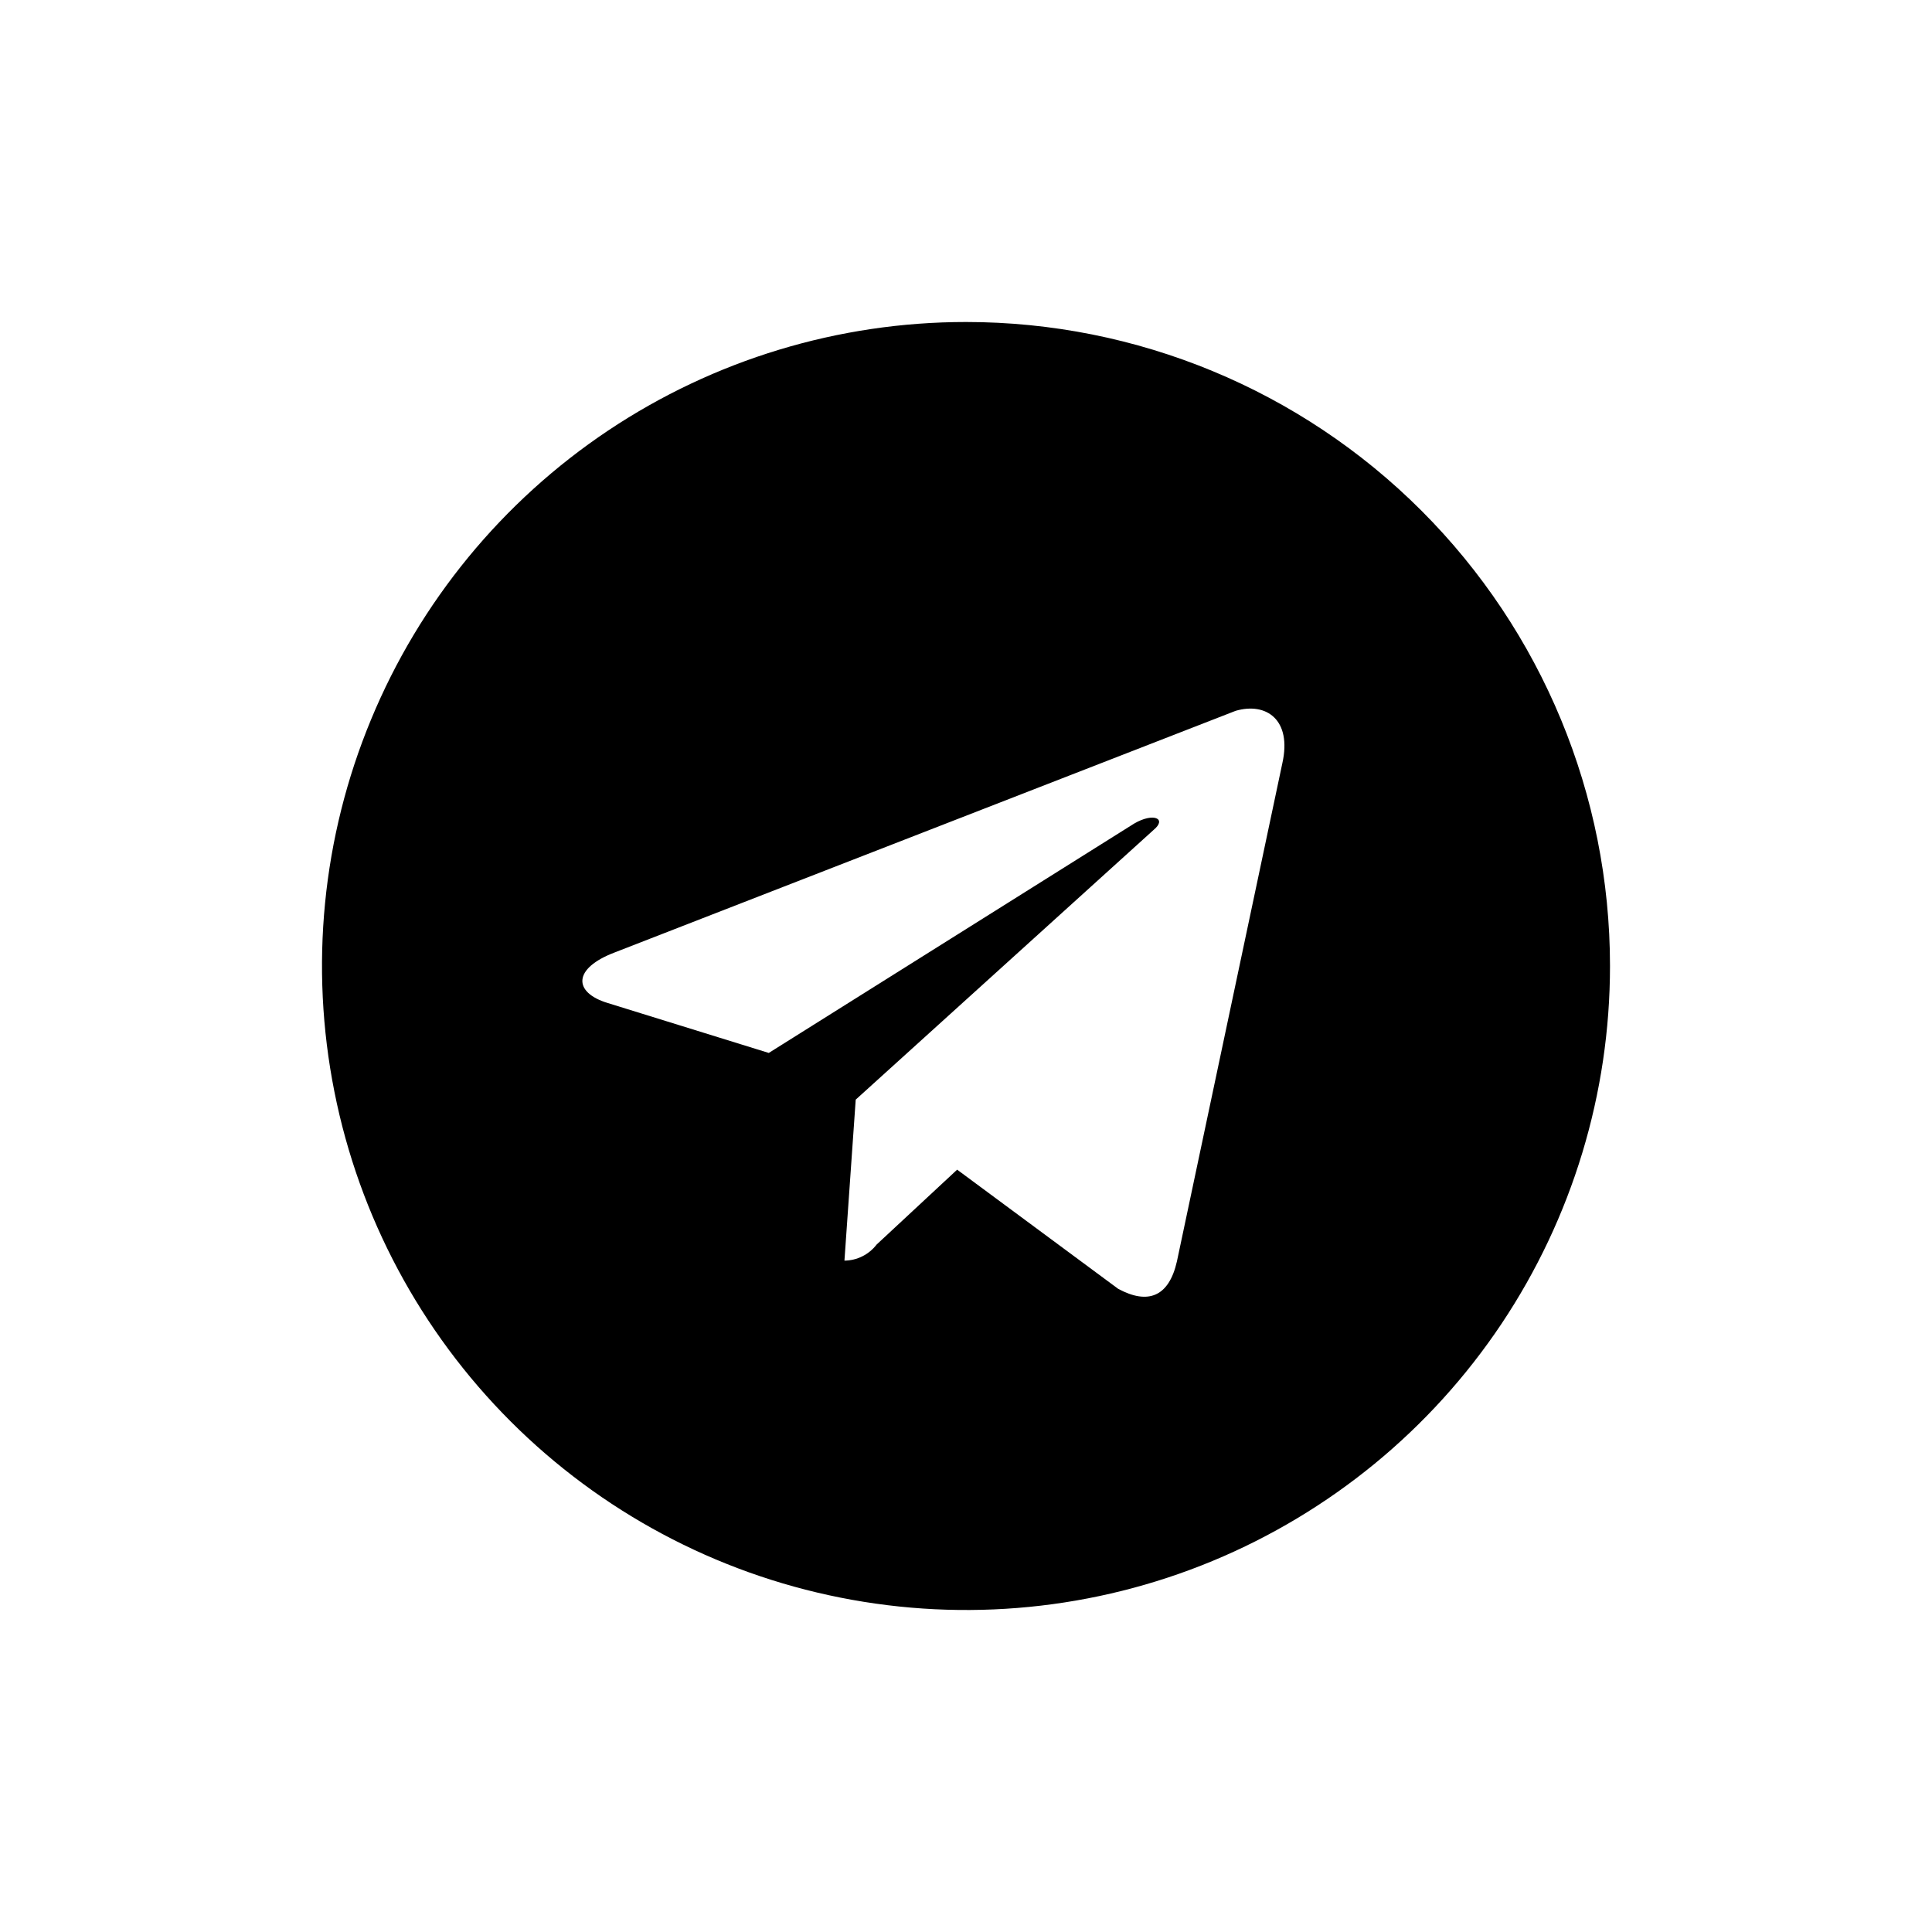
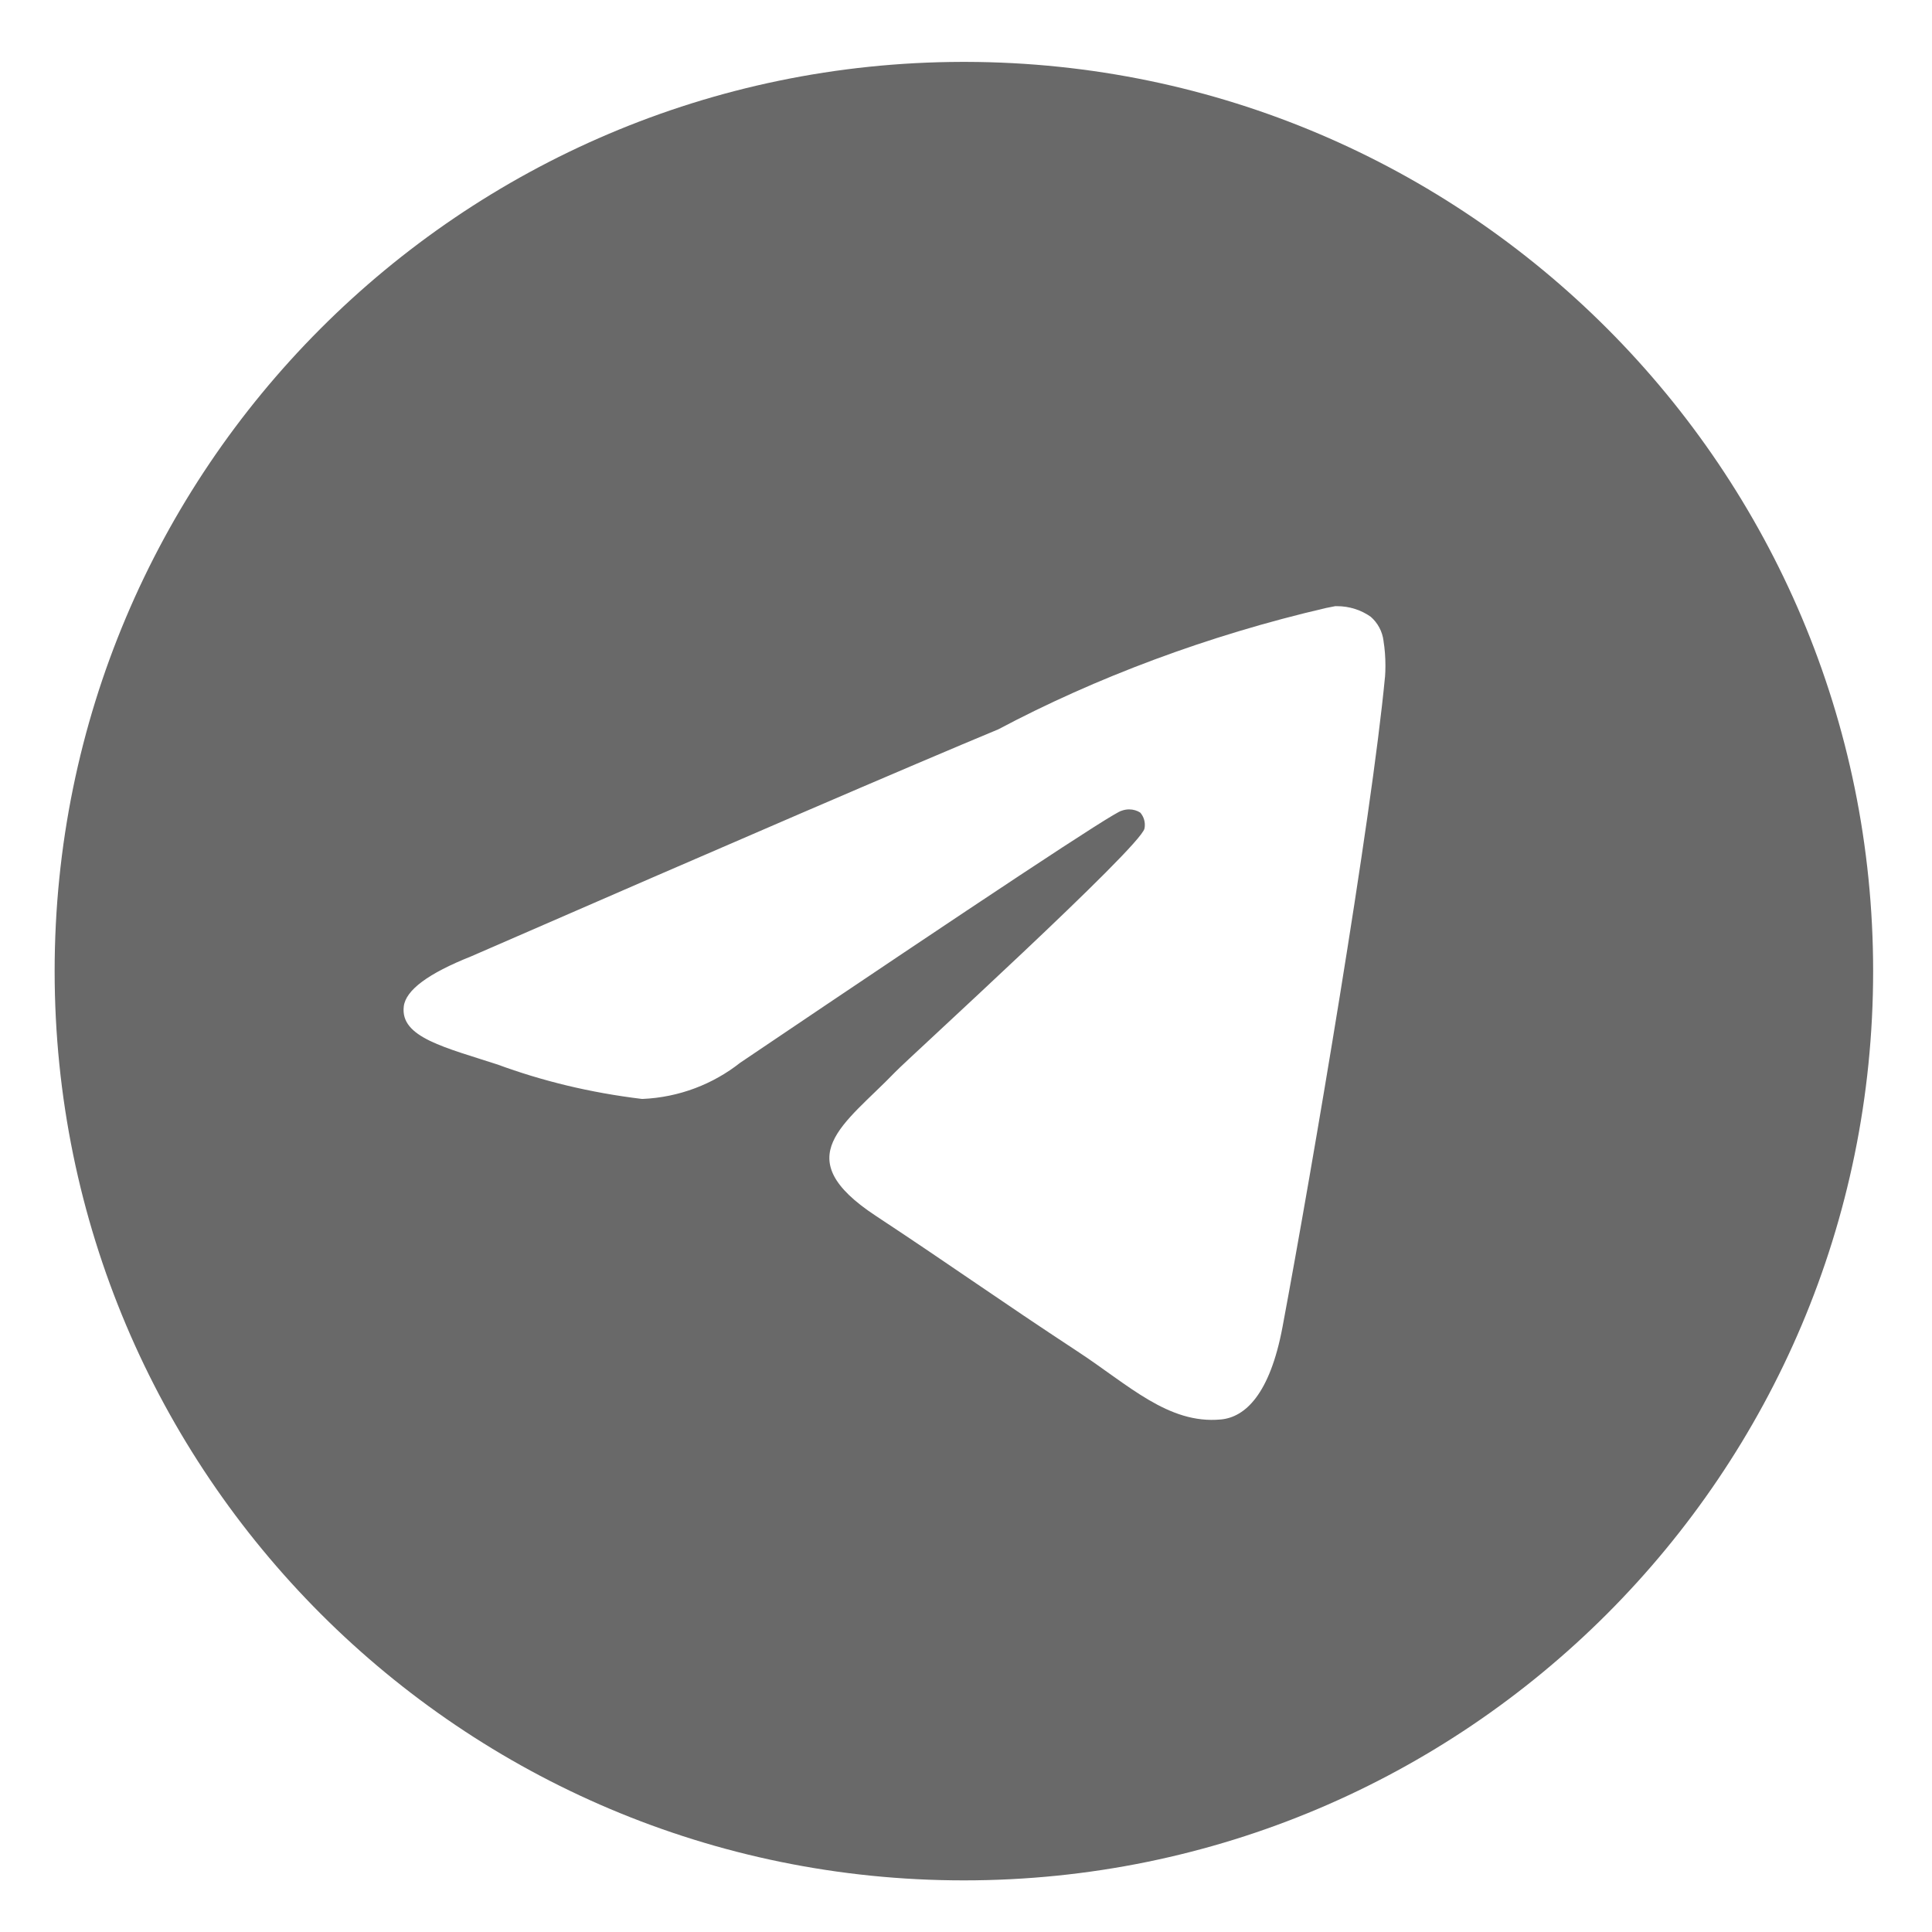
- <svg xmlns="http://www.w3.org/2000/svg" width="800px" height="800px" viewBox="0 0 24 24" fill="none">
-   <path d="M12 4C10.418 4 8.871 4.469 7.555 5.348C6.24 6.227 5.214 7.477 4.609 8.939C4.003 10.4 3.845 12.009 4.154 13.561C4.462 15.113 5.224 16.538 6.343 17.657C7.462 18.776 8.887 19.538 10.439 19.846C11.991 20.155 13.6 19.997 15.062 19.391C16.523 18.785 17.773 17.76 18.652 16.445C19.531 15.129 20 13.582 20 12C20 9.878 19.157 7.843 17.657 6.343C16.157 4.843 14.122 4 12 4ZM15.93 9.48L14.62 15.67C14.52 16.11 14.26 16.21 13.89 16.01L11.89 14.53L10.89 15.46C10.843 15.521 10.782 15.572 10.713 15.606C10.644 15.641 10.568 15.659 10.49 15.66L10.63 13.66L14.33 10.31C14.5 10.17 14.33 10.09 14.09 10.23L9.55 13.08L7.55 12.46C7.12 12.33 7.11 12.03 7.64 11.83L15.35 8.83C15.73 8.72 16.05 8.94 15.93 9.48Z" fill="#000000" />
+ <svg xmlns="http://www.w3.org/2000/svg" fill="DimGray" width="700px" height="700px" viewBox="0 0 32 32" version="1.1">
+   <path d="M22.122 10.040c0.006-0 0.014-0 0.022-0 0.209 0 0.403 0.065 0.562 0.177l-0.003-0.002c0.116 0.101 0.194 0.243 0.213 0.403l0 0.003c0.020 0.122 0.031 0.262 0.031 0.405 0 0.065-0.002 0.129-0.007 0.193l0-0.009c-0.225 2.369-1.201 8.114-1.697 10.766-0.21 1.123-0.623 1.499-1.023 1.535-0.869 0.081-1.529-0.574-2.371-1.126-1.318-0.865-2.063-1.403-3.342-2.246-1.479-0.973-0.52-1.51 0.322-2.384 0.221-0.23 4.052-3.715 4.127-4.031 0.004-0.019 0.006-0.040 0.006-0.062 0-0.078-0.029-0.149-0.076-0.203l0 0c-0.052-0.034-0.117-0.053-0.185-0.053-0.045 0-0.088 0.009-0.128 0.024l0.002-0.001q-0.198 0.045-6.316 4.174c-0.445 0.351-1.007 0.573-1.619 0.599l-0.006 0c-0.867-0.105-1.654-0.298-2.401-0.573l0.074 0.024c-0.938-0.306-1.683-0.467-1.619-0.985q0.051-0.404 1.114-0.827 6.548-2.853 8.733-3.761c1.607-0.853 3.47-1.555 5.429-2.010l0.157-0.031zM15.93 1.025c-8.302 0.020-15.025 6.755-15.025 15.060 0 8.317 6.742 15.060 15.060 15.060s15.060-6.742 15.060-15.060c0-8.305-6.723-15.040-15.023-15.060h-0.002q-0.035-0-0.070 0z" />
</svg>
